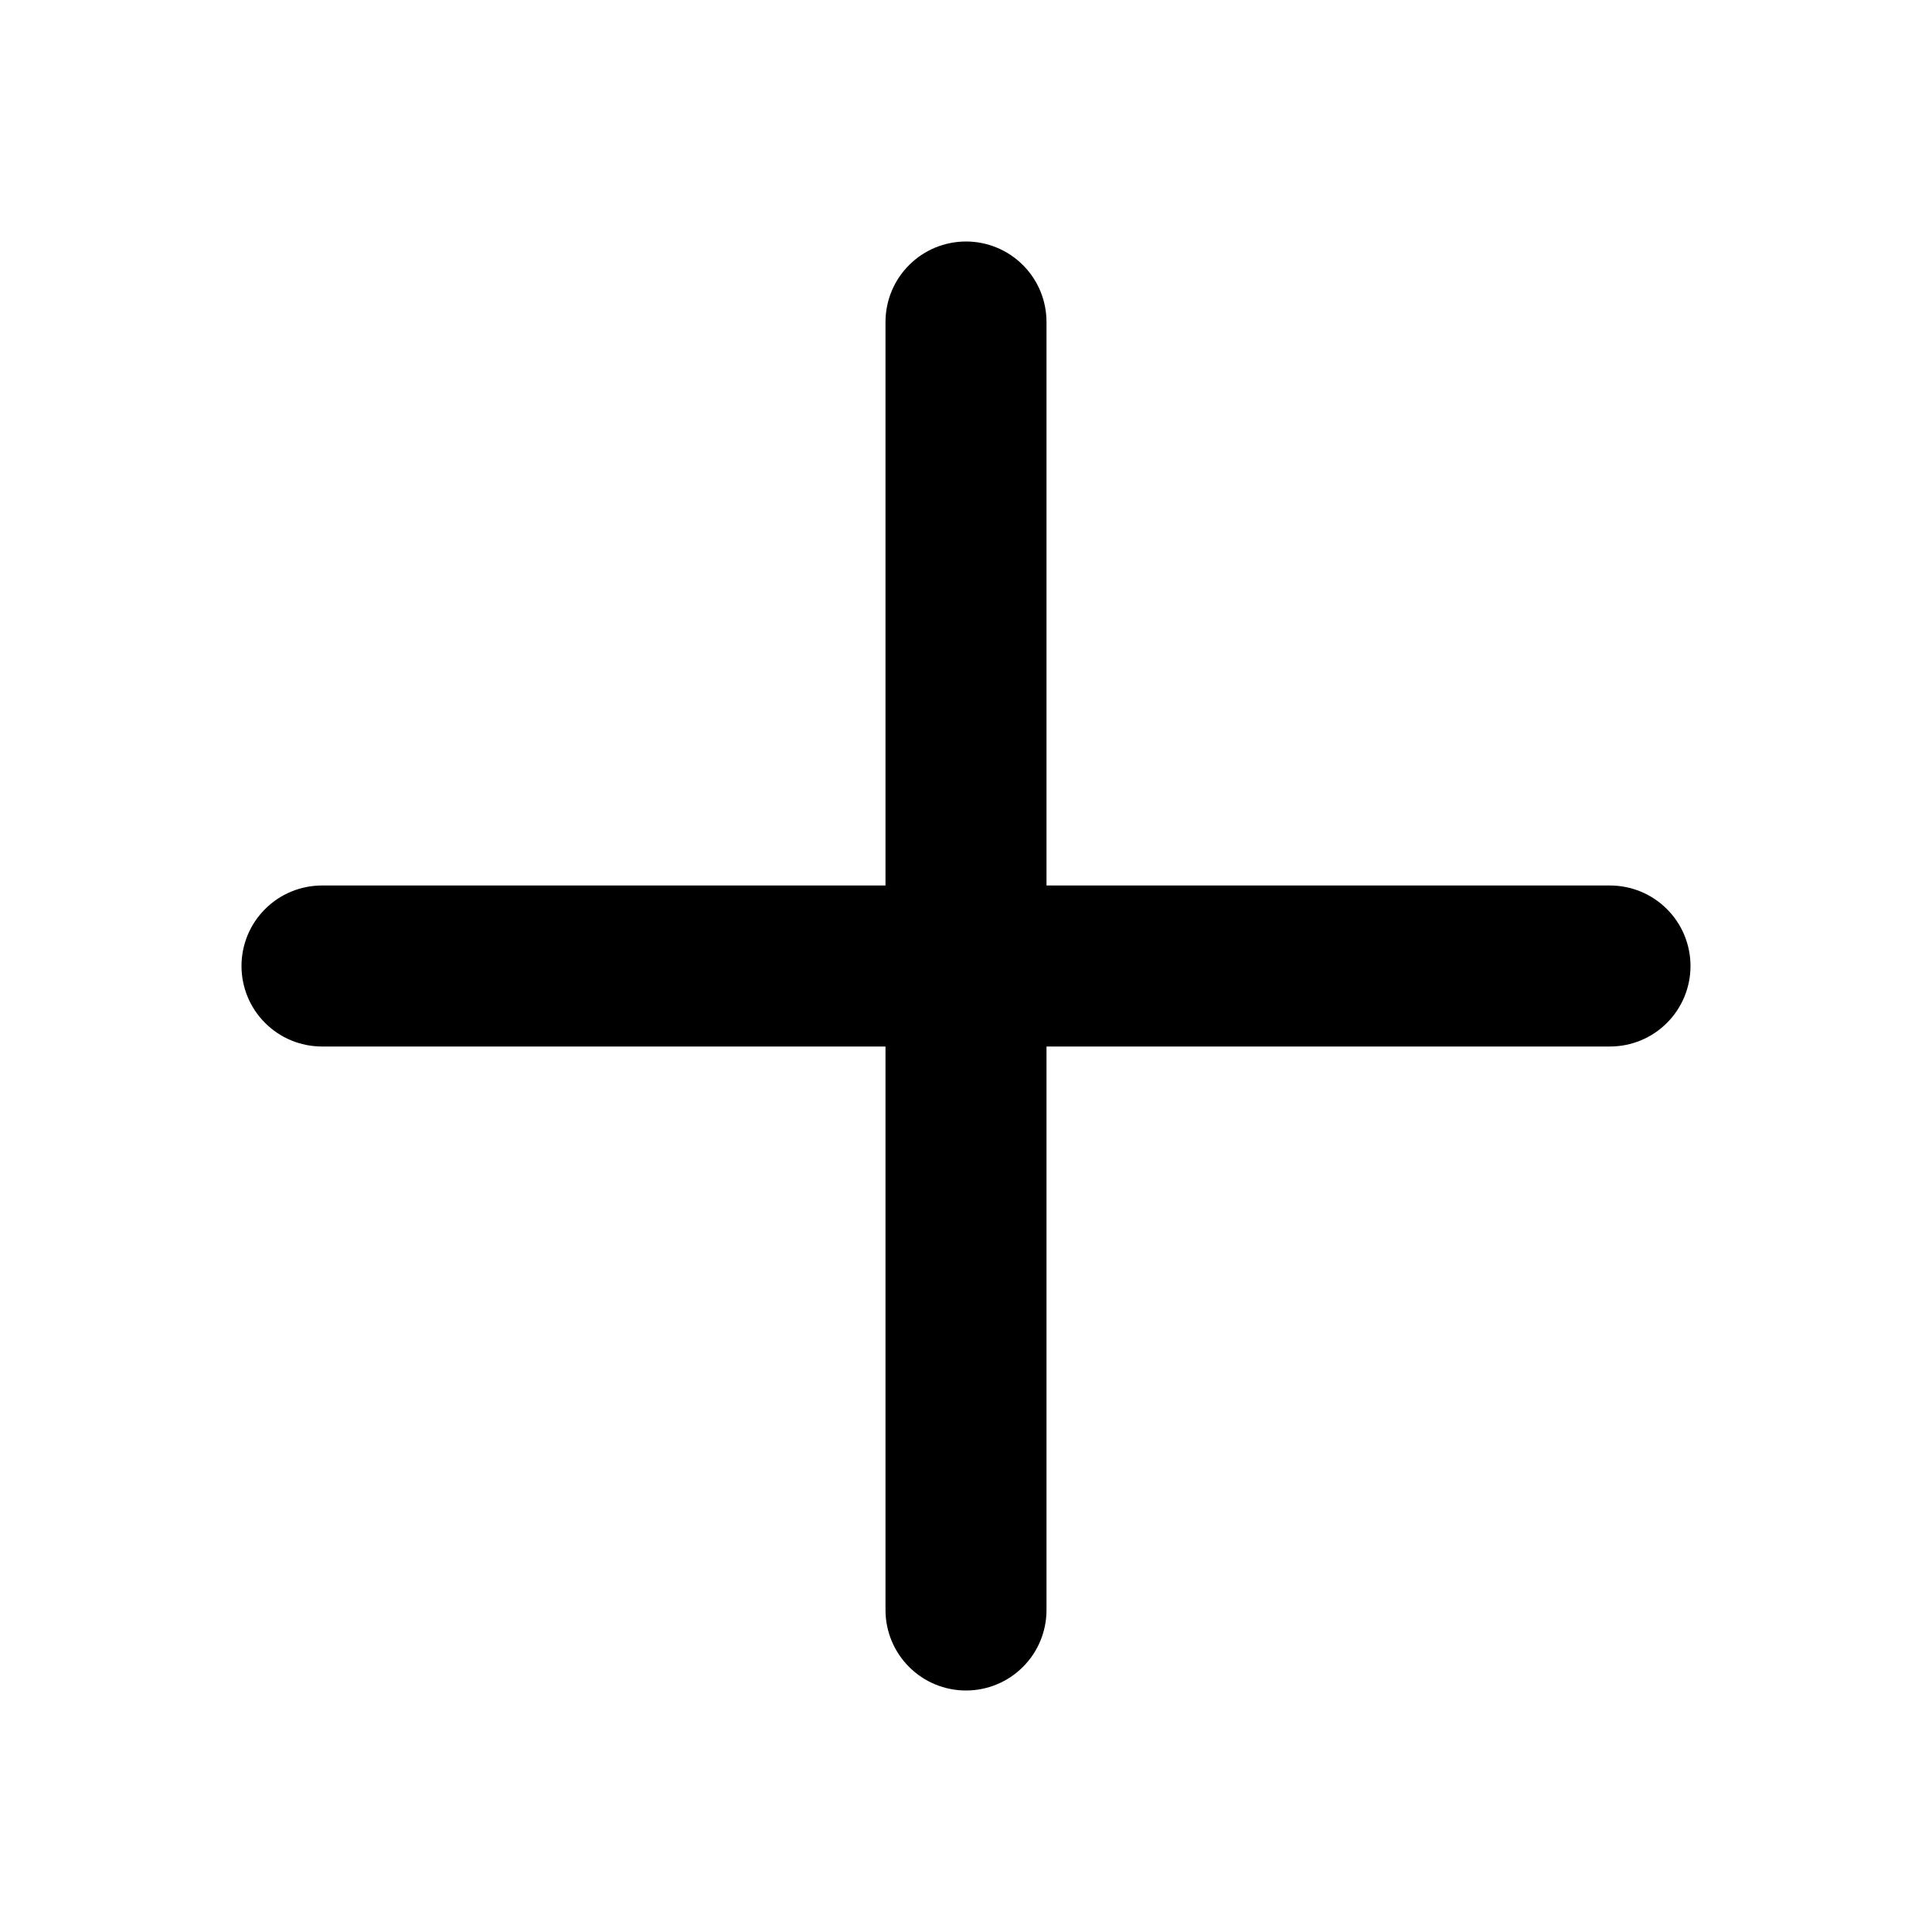
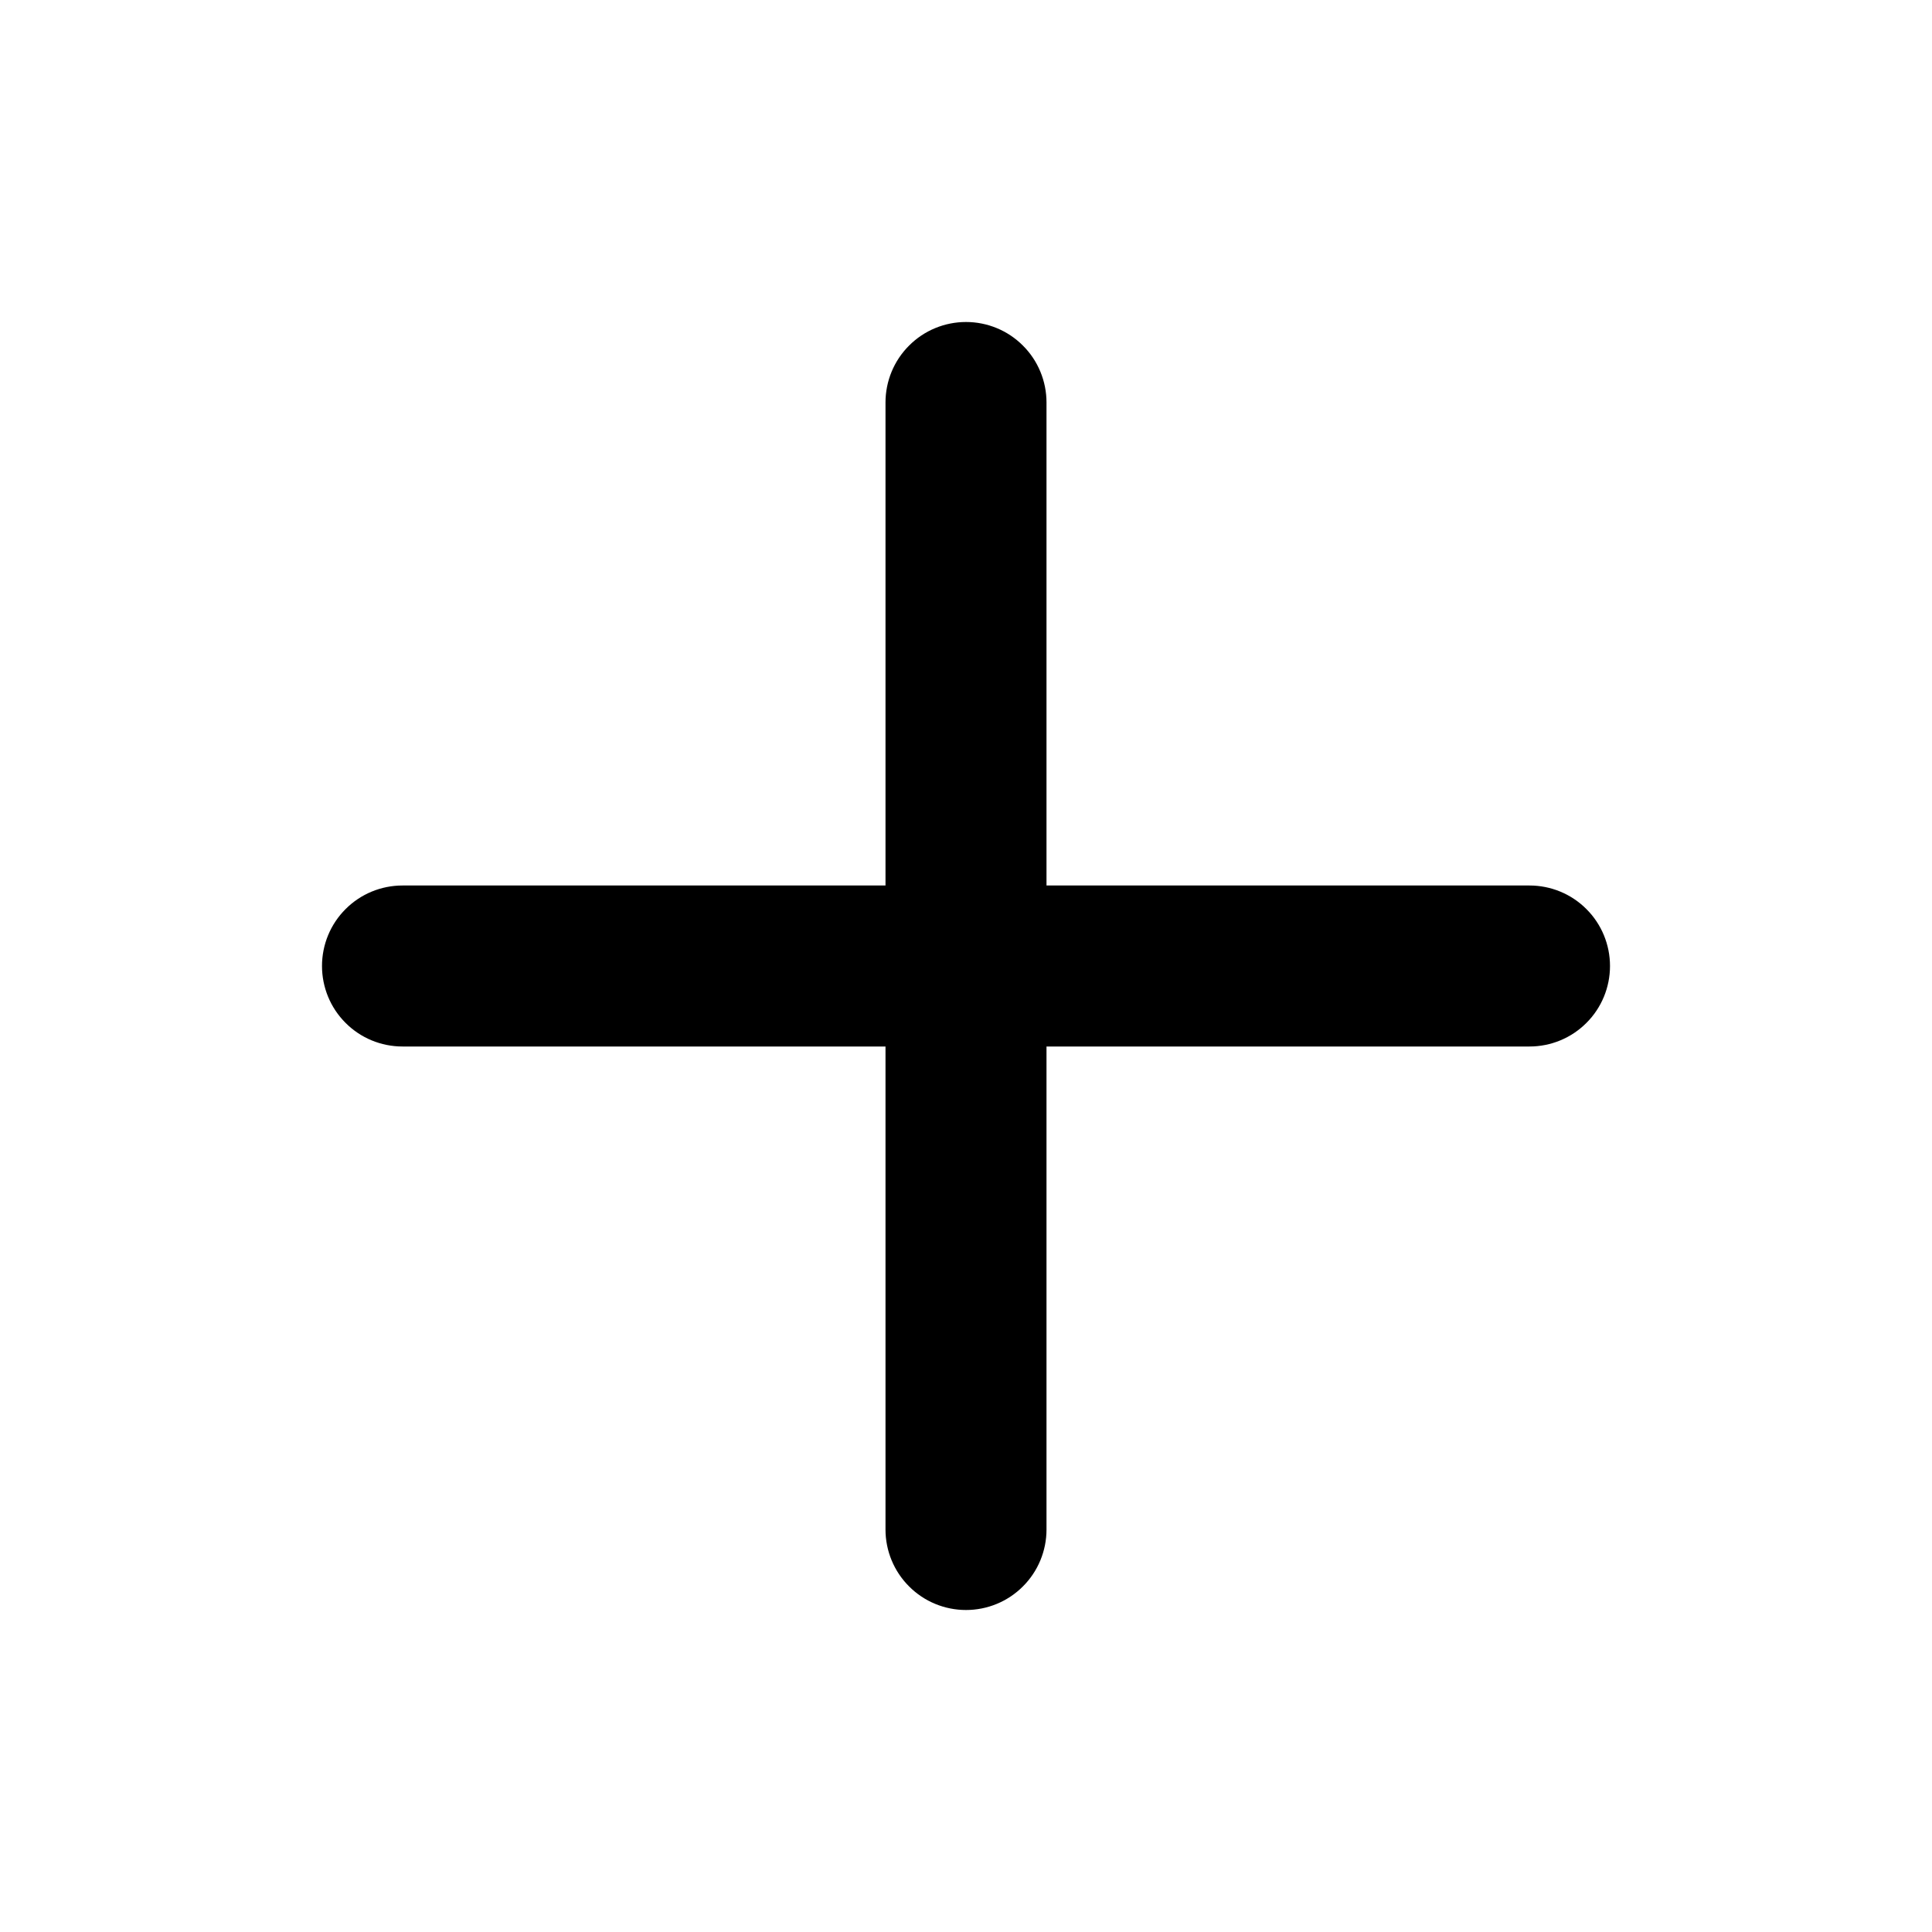
<svg xmlns="http://www.w3.org/2000/svg" width="24" height="24" viewBox="0 0 24 24">
-   <path d="M20 11H13V4C13 3.735 12.895 3.48 12.707 3.293C12.52 3.105 12.265 3 12 3C11.735 3 11.48 3.105 11.293 3.293C11.105 3.48 11 3.735 11 4V11H4C3.735 11 3.48 11.105 3.293 11.293C3.105 11.48 3 11.735 3 12C3 12.265 3.105 12.52 3.293 12.707C3.48 12.895 3.735 13 4 13H11V20C11 20.265 11.105 20.52 11.293 20.707C11.48 20.895 11.735 21 12 21C12.265 21 12.52 20.895 12.707 20.707C12.895 20.52 13 20.265 13 20V13H20C20.265 13 20.52 12.895 20.707 12.707C20.895 12.52 21 12.265 21 12C21 11.735 20.895 11.48 20.707 11.293C20.52 11.105 20.265 11 20 11Z" />
+   <path d="M19 11H13V5C13 4.735 12.895 4.48 12.707 4.293C12.52 4.105 12.265 4 12 4C11.735 4 11.48 4.105 11.293 4.293C11.105 4.48 11 4.735 11 5V11H5C4.735 11 4.48 11.105 4.293 11.293C4.105 11.48 4 11.735 4 12C4 12.265 4.105 12.52 4.293 12.707C4.48 12.895 4.735 13 5 13H11V19C11 19.265 11.105 19.52 11.293 19.707C11.48 19.895 11.735 20 12 20C12.265 20 12.52 19.895 12.707 19.707C12.895 19.52 13 19.265 13 19V13H19C19.265 13 19.52 12.895 19.707 12.707C19.895 12.52 20 12.265 20 12C20 11.735 19.895 11.48 19.707 11.293C19.52 11.105 19.265 11 19 11Z" />
</svg>
